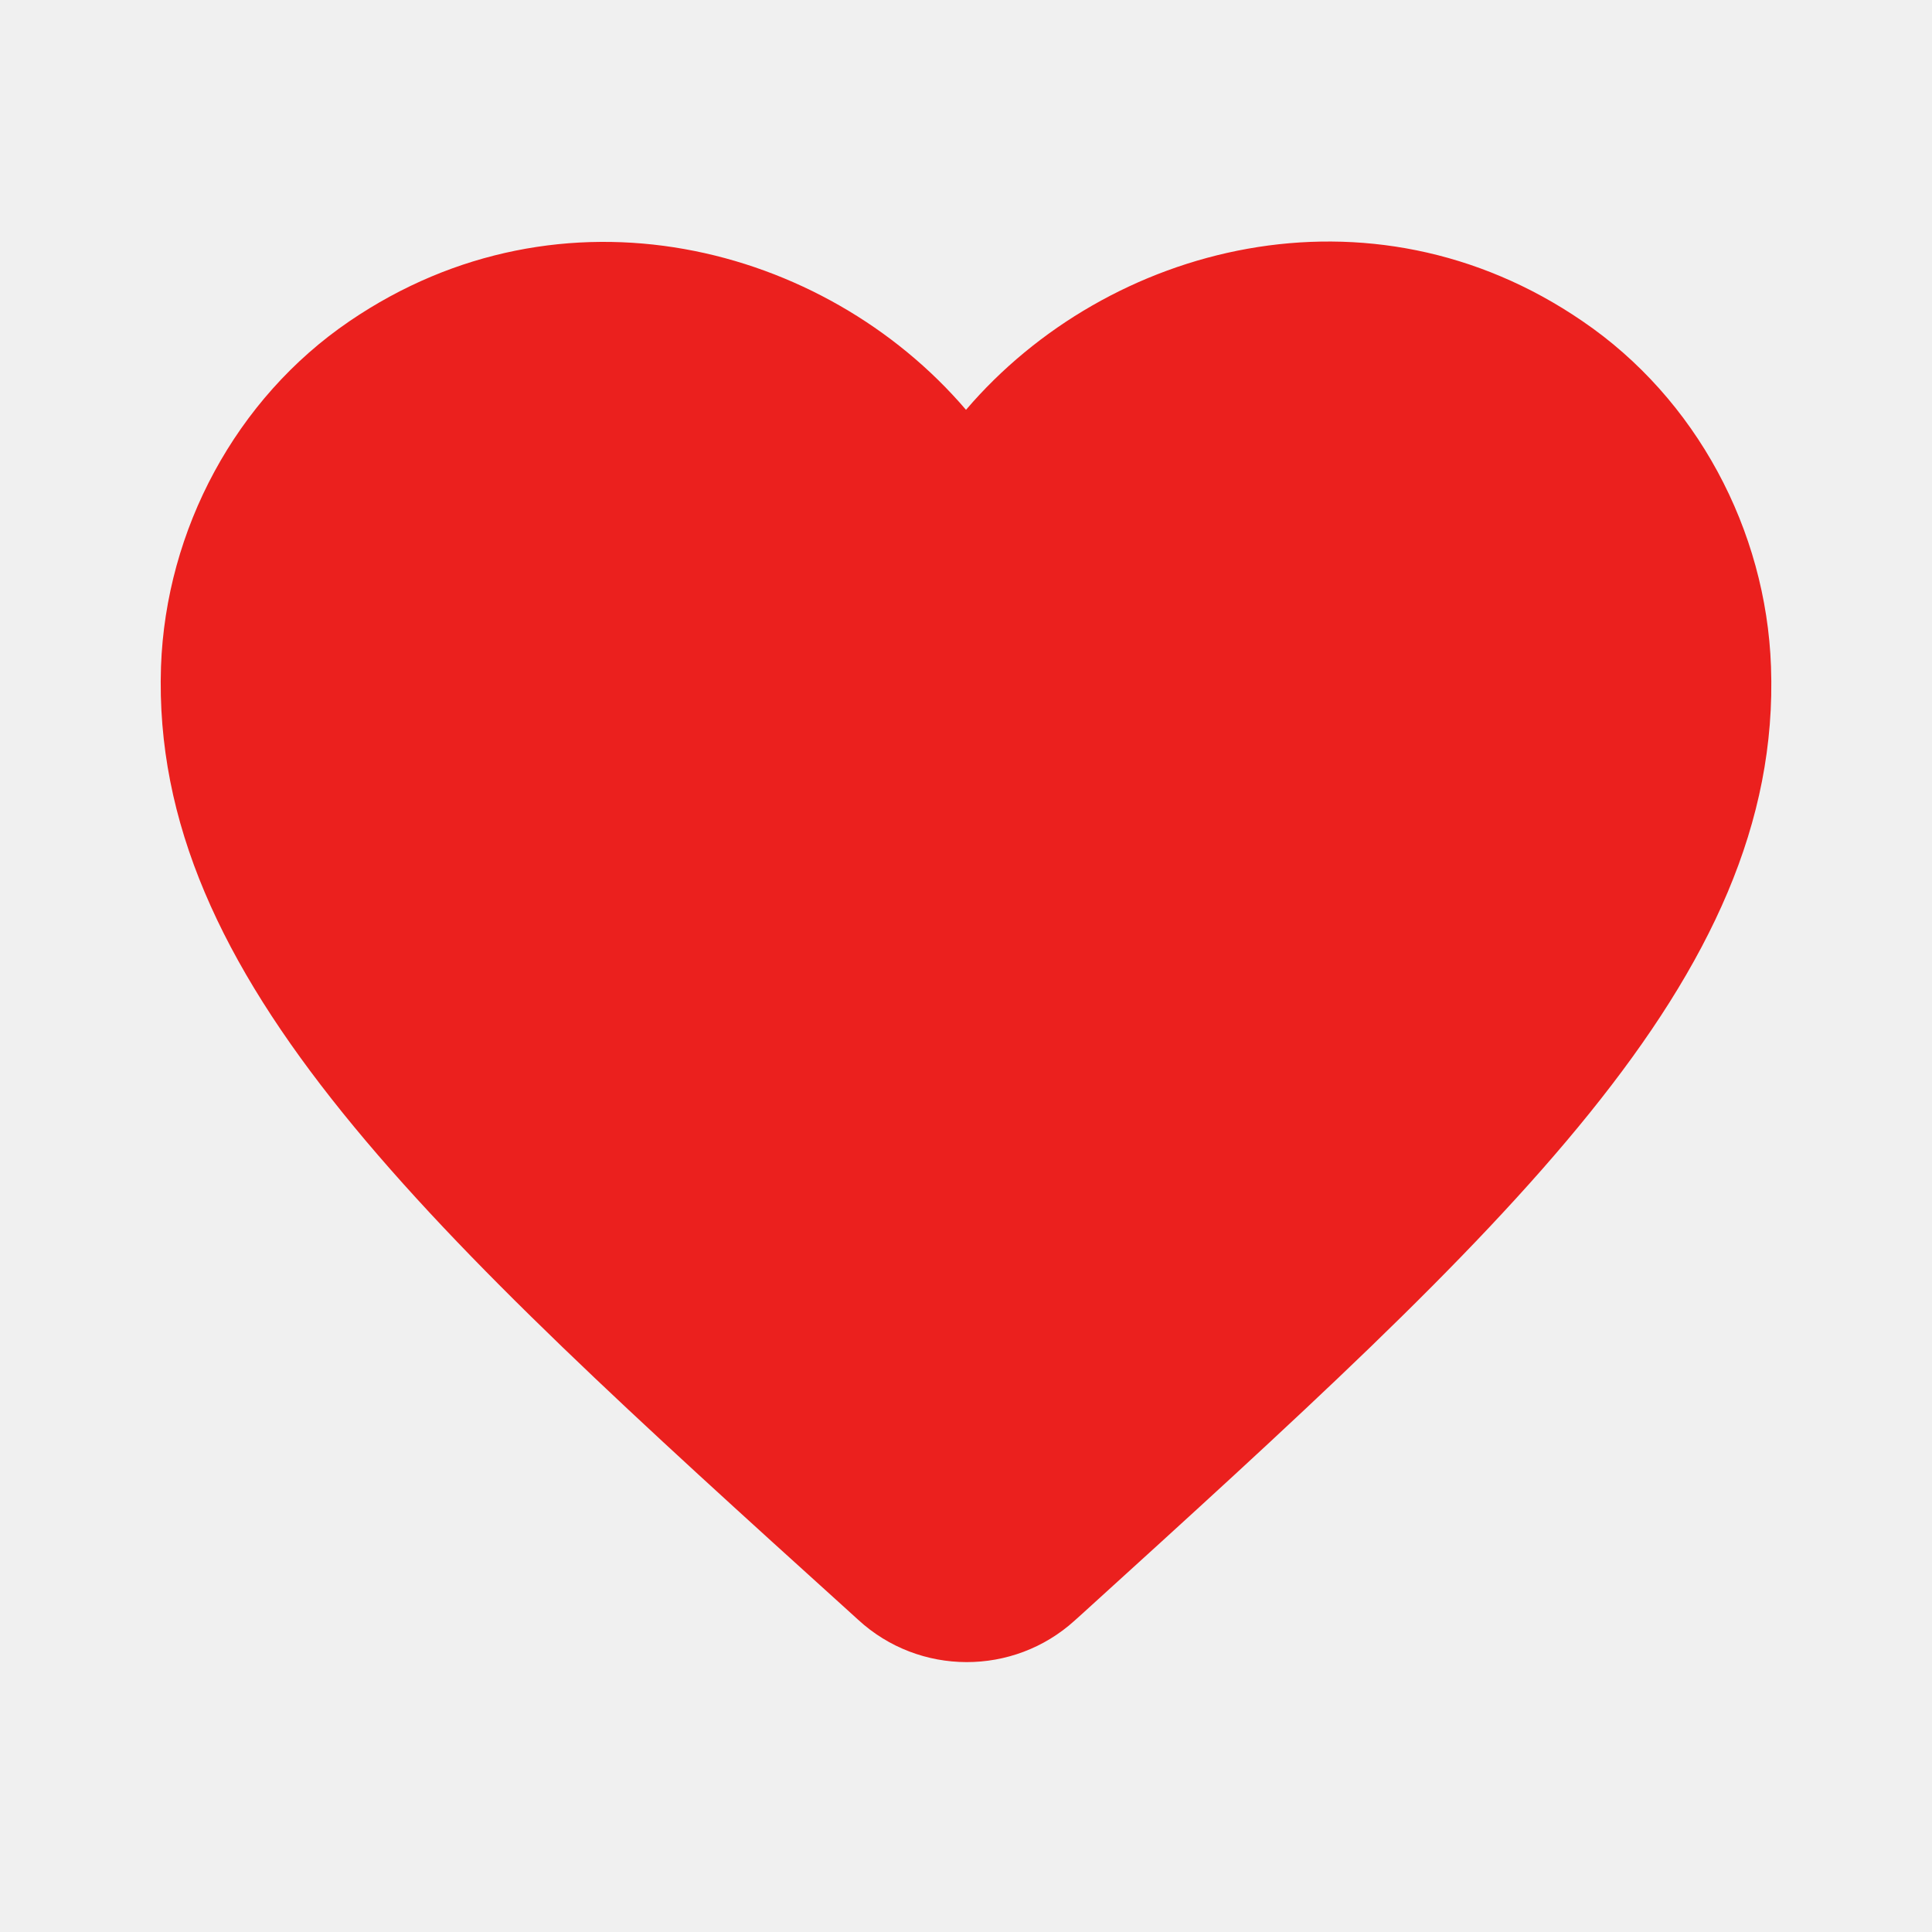
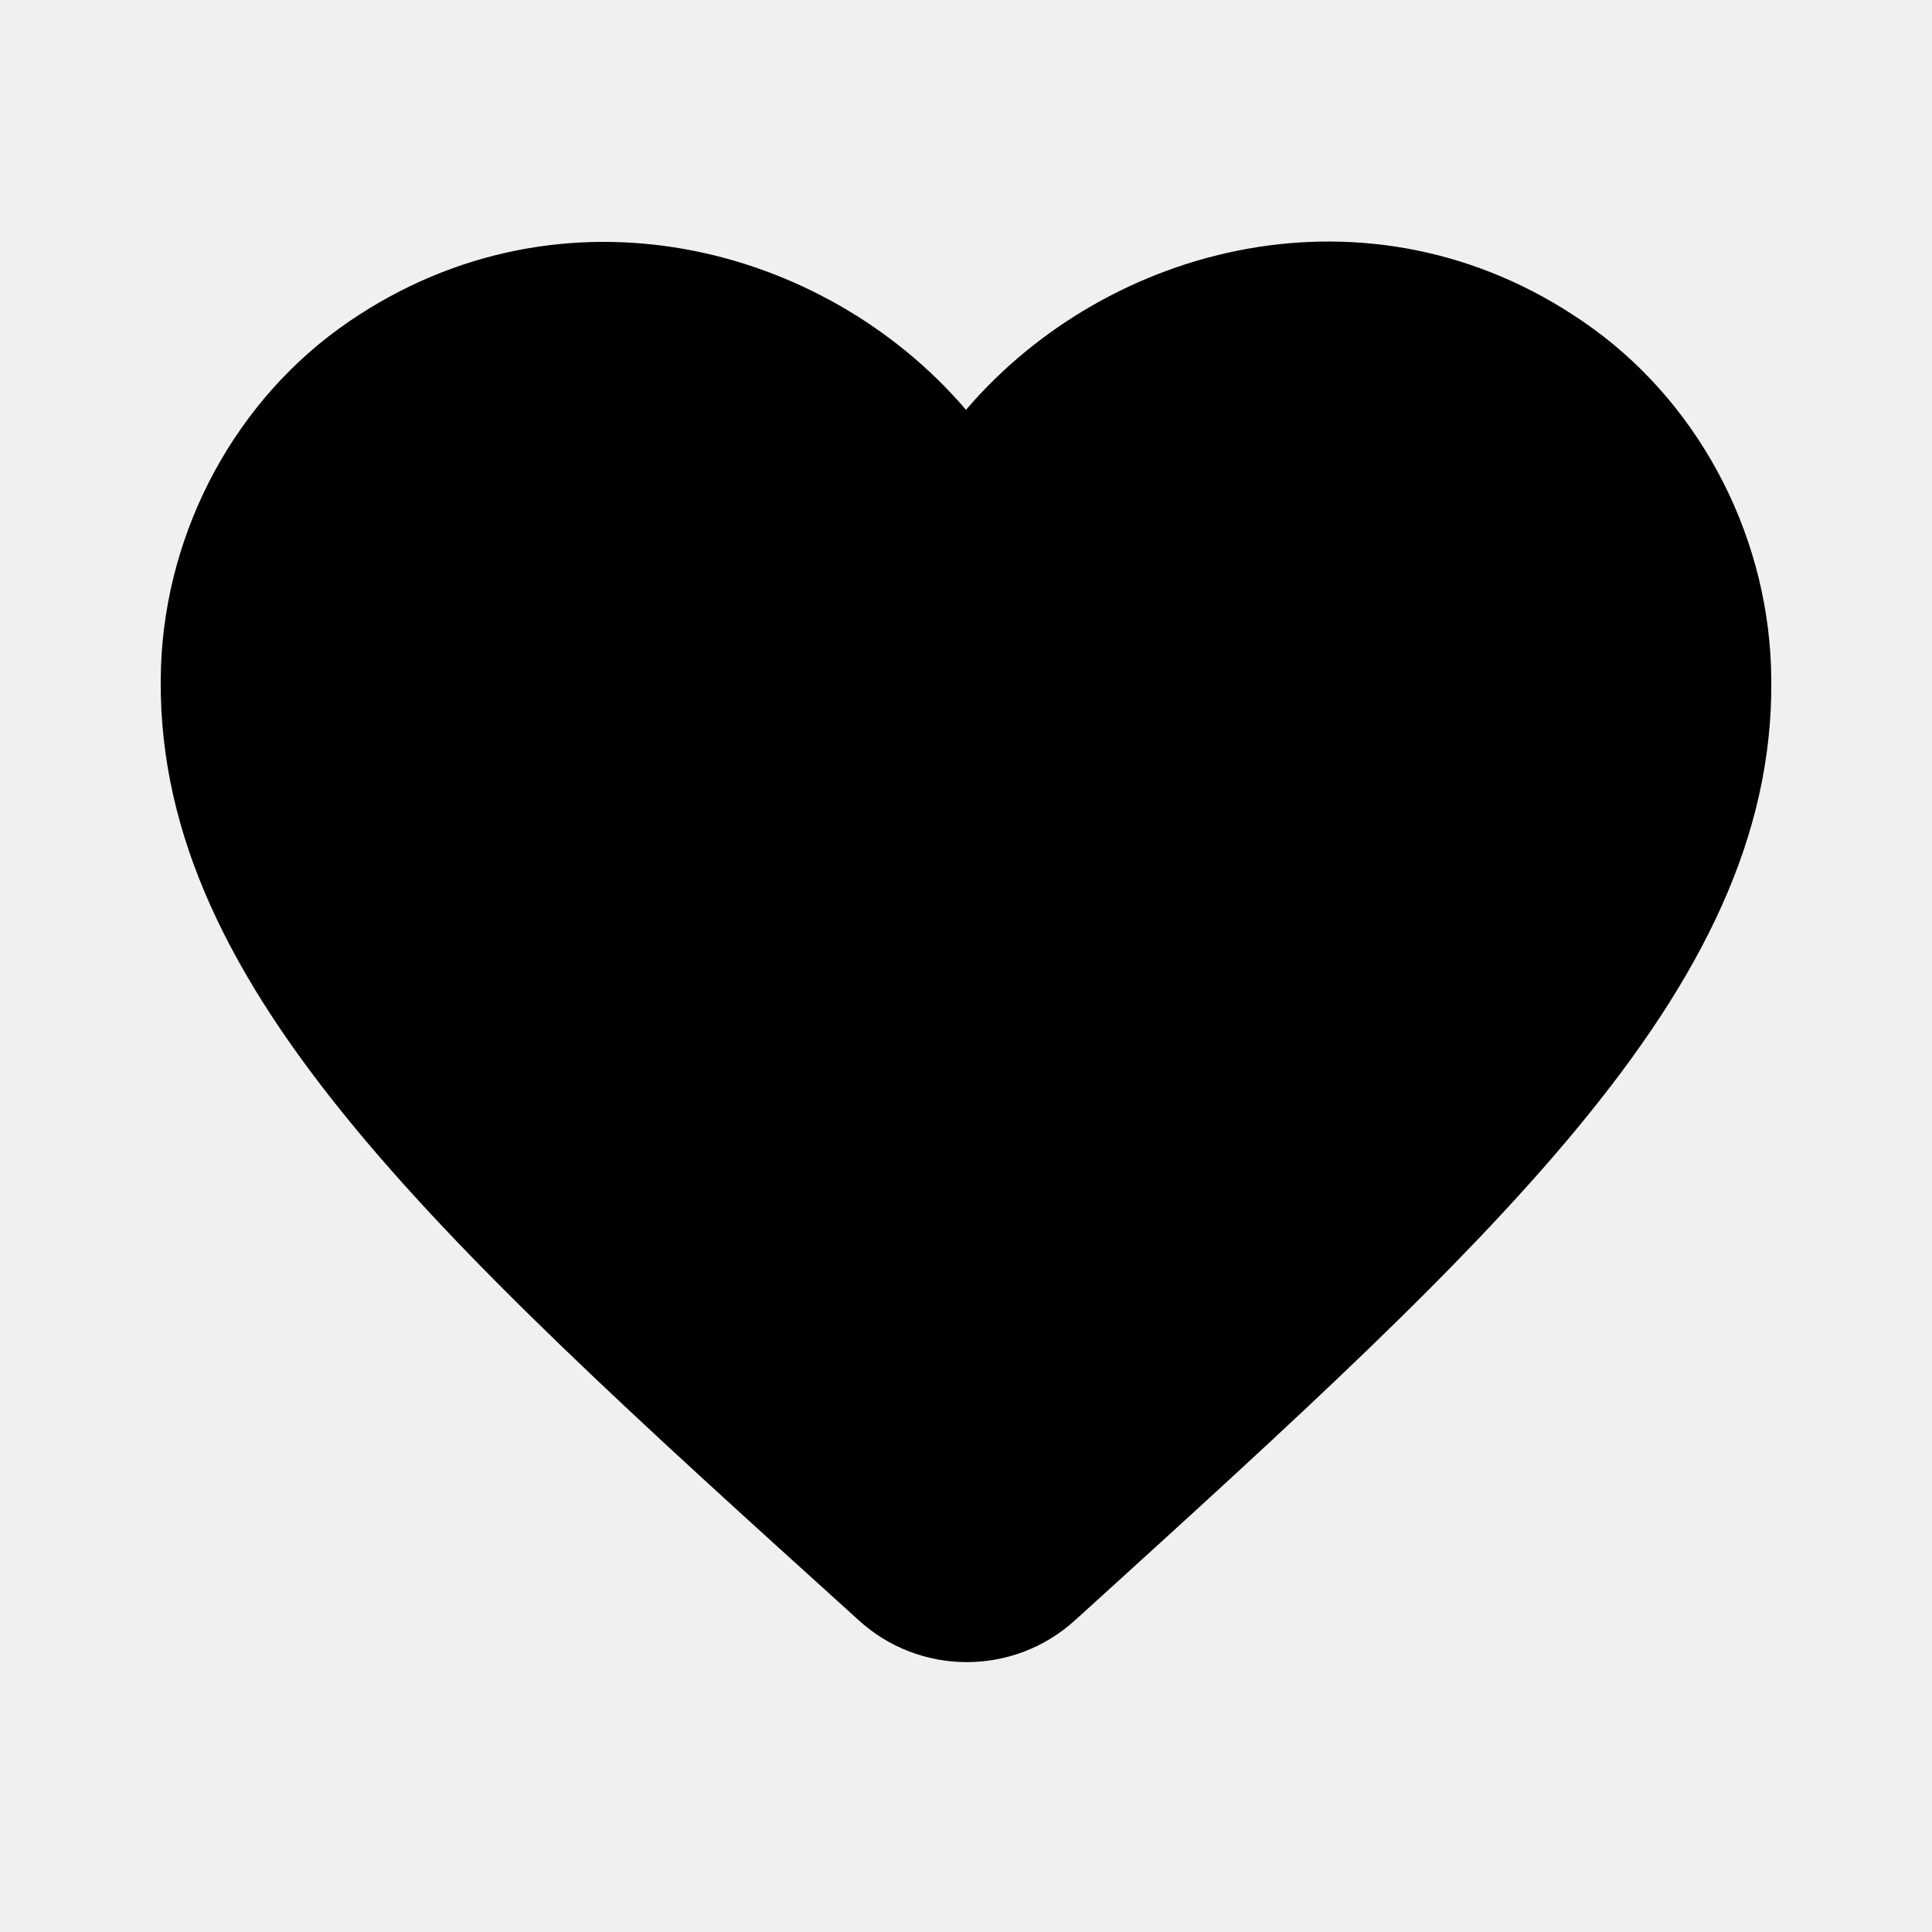
<svg xmlns="http://www.w3.org/2000/svg" width="24" height="24" viewBox="0 0 24 24" fill="none">
  <g clip-path="url(#clip0_1479_34559)">
-     <path d="M13.35 20.131C12.59 20.821 11.42 20.821 10.66 20.121L10.55 20.021C5.3 15.271 1.87 12.161 2 8.281C2.06 6.581 2.93 4.951 4.34 3.991C6.98 2.191 10.24 3.031 12 5.091C13.76 3.031 17.02 2.181 19.66 3.991C21.07 4.951 21.94 6.581 22 8.281C22.14 12.161 18.7 15.271 13.45 20.041L13.35 20.131Z" fill="#EB201E" />
+     <path d="M13.35 20.131C12.59 20.821 11.42 20.821 10.66 20.121L10.55 20.021C5.3 15.271 1.87 12.161 2 8.281C2.06 6.581 2.93 4.951 4.34 3.991C6.98 2.191 10.24 3.031 12 5.091C13.76 3.031 17.02 2.181 19.66 3.991C21.07 4.951 21.94 6.581 22 8.281C22.14 12.161 18.7 15.271 13.45 20.041L13.35 20.131Z" fill="currentColor" />
  </g>
  <defs>
    <clipPath id="clip0_1479_34559">
      <rect width="24" height="24" fill="white" />
    </clipPath>
  </defs>
</svg>
